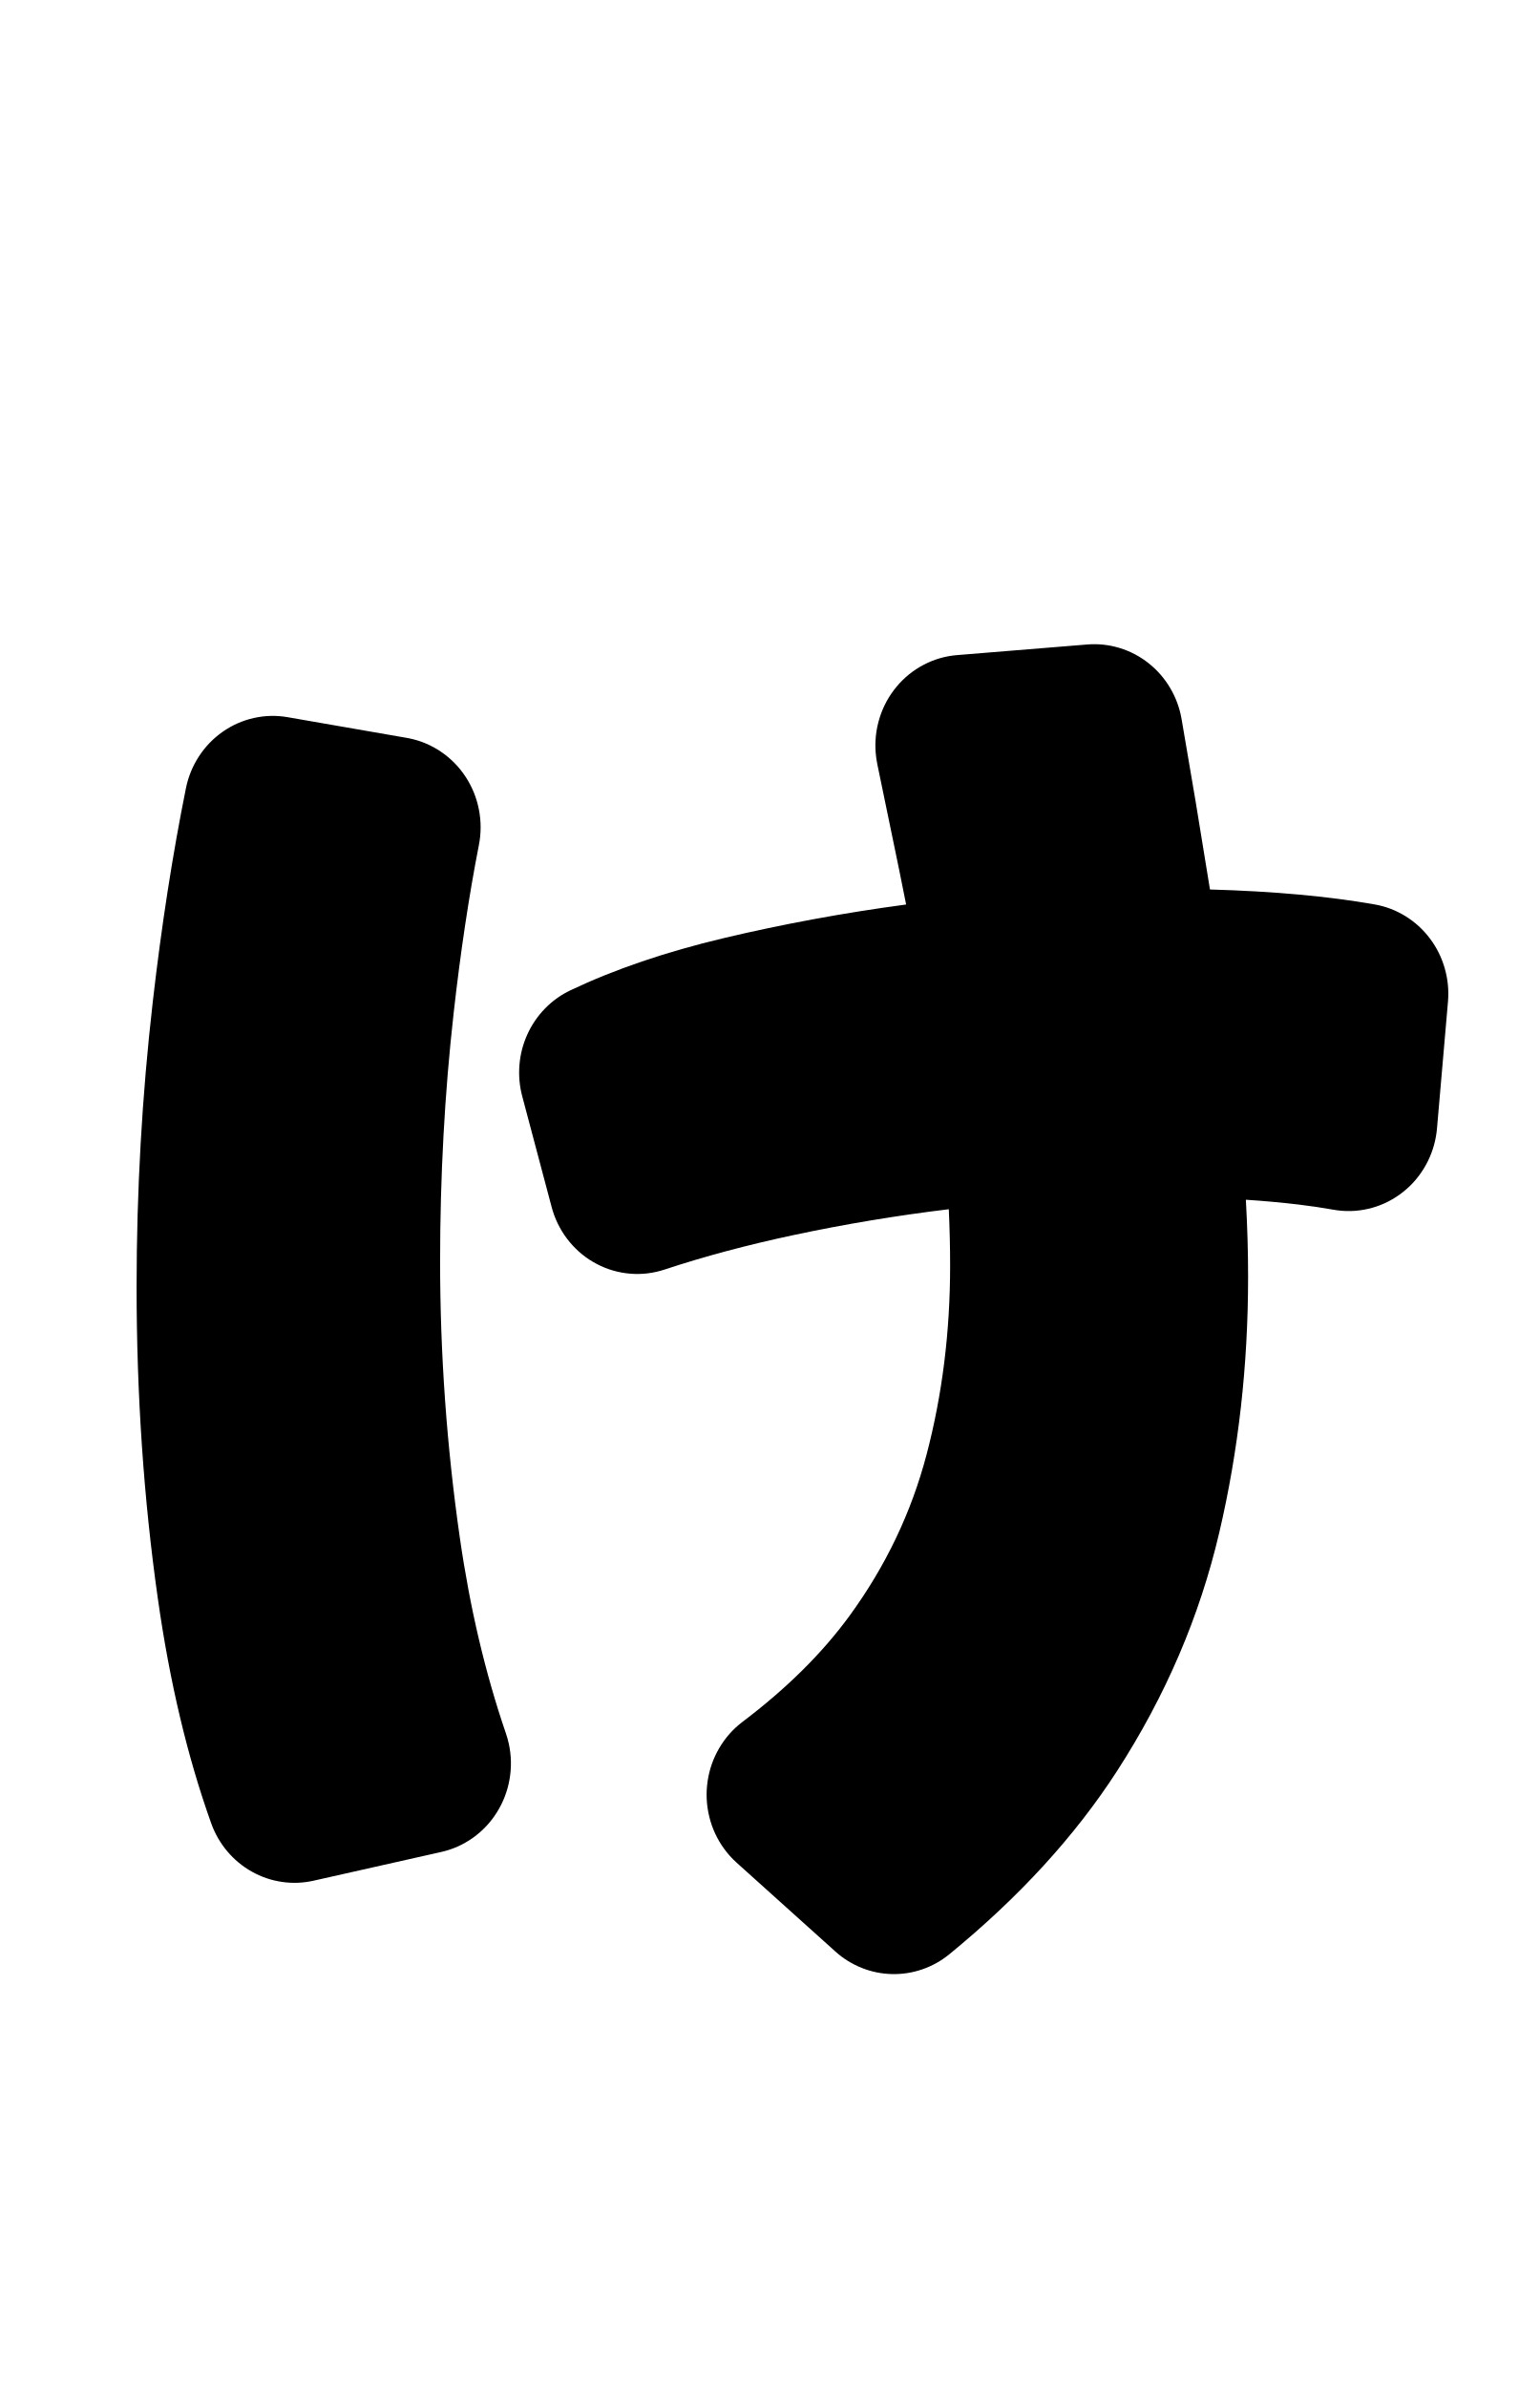
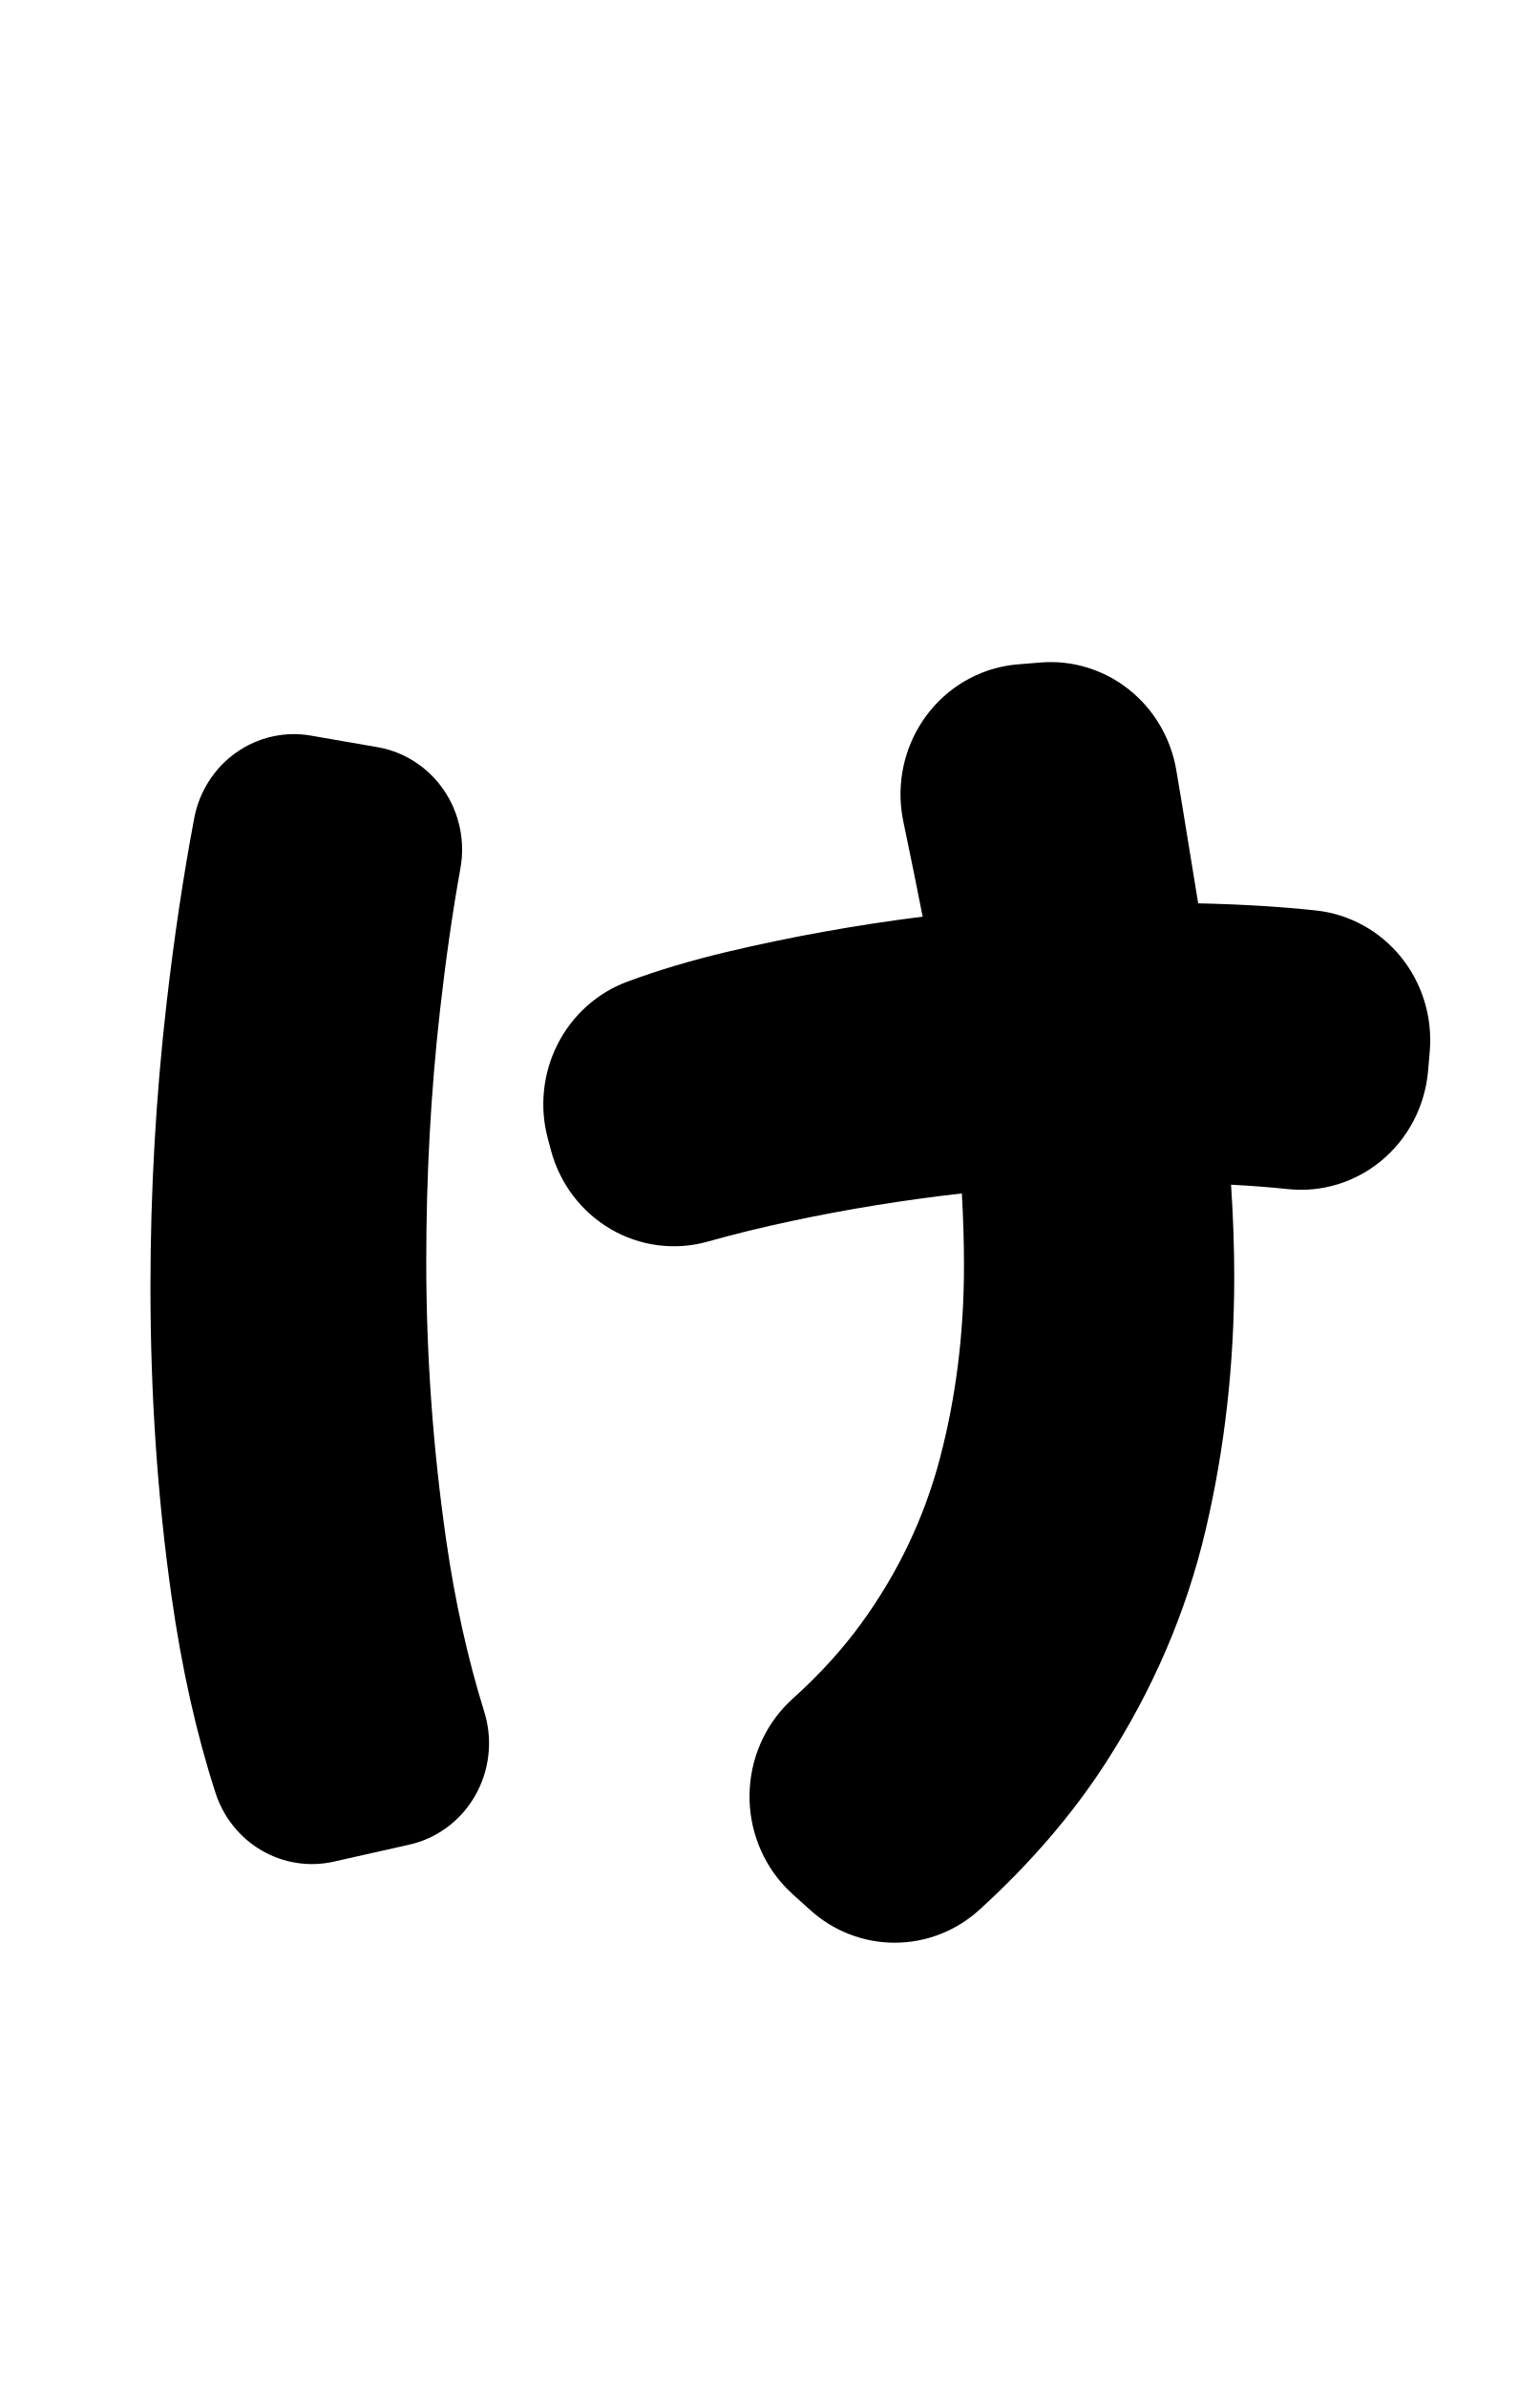
<svg xmlns="http://www.w3.org/2000/svg" viewBox="0 0 1000 1550">
  <g transform="translate(0 1200) scale(1 -1)">
-     <path d="M431.545 375.607Q470.247 388.403 515.407 398.02Q565.222 408.629 616.136 414.788Q617.0 395.998 617.0 378.12Q617.0 313.683 601.725 255.561Q586.866 199.023 551.704 150.818Q525.173 114.444 482.209 81.94Q473 74.973 467.099 64.933Q461.199 54.893 459.507 43.31Q457.814 31.726 460.587 20.363Q463.36 8.999 470.176 -0.415Q473.822 -5.451 478.423 -9.59L542.468 -67.202Q550.094 -74.063 559.556 -77.842Q569.018 -81.622 579.173 -81.864Q589.329 -82.107 598.953 -78.784Q608.577 -75.461 616.509 -68.973Q684.508 -13.348 725.484 50.117Q772.651 123.169 791.757 204.711Q810.5 284.701 810.5 370.76Q810.5 395.132 809.049 420.943Q826.6 419.8 842.94 417.864Q854.82 416.456 865.892 414.48Q877.178 412.467 888.36 415.021Q899.541 417.576 908.915 424.311Q918.289 431.045 924.428 440.934Q930.567 450.822 932.537 462.36Q932.956 464.81 933.17 467.287L940.295 549.484Q941.252 560.523 938.218 571.162Q935.183 581.801 928.572 590.584Q921.961 599.368 912.679 605.093Q903.397 610.819 892.714 612.703Q847.524 620.673 785.742 622.415L776.401 679.704L767.337 732.909Q765.49 743.749 759.939 753.175Q754.387 762.602 745.879 769.342Q737.372 776.083 727.057 779.229Q716.742 782.374 706.012 781.499L621.499 774.609Q610.078 773.678 599.875 768.35Q589.672 763.022 582.24 754.108Q574.808 745.194 571.279 734.052Q567.75 722.909 568.661 711.234Q568.956 707.45 569.724 703.735L578.867 659.534Q583.822 635.894 588.428 612.66Q527.612 604.513 470.042 590.844Q413.581 577.44 370.449 556.953Q361.207 552.564 354 545.199Q346.792 537.835 342.494 528.389Q338.196 518.944 337.329 508.565Q336.462 498.186 339.132 488.132L358.23 416.206Q361.231 404.903 368.236 395.634Q375.24 386.366 385.181 380.543Q395.122 374.72 406.486 373.229Q417.85 371.738 428.907 374.806Q430.235 375.174 431.545 375.607ZM203.627 -21.234 286.566 -2.571Q297.755 -0.054 307.151 6.65Q316.546 13.353 322.716 23.221Q328.887 33.09 330.893 44.621Q332.899 56.152 330.436 67.59Q329.689 71.062 328.538 74.417Q308.41 133.089 298.565 201.8Q285.8 290.891 285.8 380.88Q285.8 463.939 294.623 542.408Q301.303 601.811 310.984 651.248Q313.233 662.733 311.012 674.222Q308.79 685.712 302.437 695.458Q296.083 705.204 286.564 711.723Q277.046 718.242 265.811 720.54Q264.985 720.71 264.155 720.854L186.8 734.291Q175.764 736.208 164.83 733.761Q153.895 731.313 144.653 724.857Q135.411 718.401 129.206 708.877Q123.002 699.353 120.739 688.146Q107.734 623.74 99.234 549.697Q88.7 457.934 88.7 364.32Q88.7 259.29 102.479 162.101Q114.022 80.684 137.148 16.045Q140.741 6.005 147.556 -2.103Q154.372 -10.212 163.541 -15.353Q172.71 -20.495 183.061 -22.014Q193.413 -23.532 203.627 -21.234Z" />
+     <path d="M927.367 504.575 928.455 517.128Q929.167 525.34 928.315 533.538Q927.464 541.736 925.08 549.612Q922.697 557.487 918.872 564.745Q915.046 572.003 909.923 578.37Q904.799 584.736 898.57 589.973Q892.341 595.209 885.24 599.118Q878.14 603.027 870.435 605.462Q862.73 607.897 854.71 608.767Q820.367 612.489 778.087 613.404L767.505 678.305L763.895 699.771Q761.269 715.383 753.297 728.967Q745.326 742.551 733.088 752.269Q720.851 761.986 706.004 766.523Q691.157 771.059 675.71 769.799L660.993 768.6Q652.864 767.937 645.017 765.666Q637.171 763.395 629.908 759.602Q622.646 755.81 616.247 750.642Q609.848 745.474 604.558 739.13Q599.268 732.785 595.291 725.507Q591.313 718.23 588.801 710.298Q586.289 702.367 585.339 694.088Q584.389 685.808 585.038 677.498Q585.47 671.957 586.608 666.52L587.694 661.332Q593.675 632.799 599.162 604.782Q533.752 596.526 472.078 581.883Q437.004 573.556 407.335 562.532Q392.699 557.094 380.996 546.592Q369.293 536.091 362.122 521.961Q354.951 507.83 353.292 492.003Q351.632 476.175 355.712 460.812L357.731 453.207Q359.867 445.162 363.498 437.697Q367.129 430.232 372.114 423.635Q377.099 417.038 383.248 411.562Q389.397 406.086 396.473 401.941Q403.548 397.796 411.279 395.142Q419.01 392.488 427.099 391.427Q435.187 390.366 443.323 390.938Q451.459 391.51 459.329 393.694L459.585 393.765Q485.367 401.02 513.571 407.027Q568.437 418.711 624.62 425.039Q626.0 400.859 626.0 378.12Q626.0 312.469 610.416 253.174Q595.11 194.935 558.92 145.319Q540.617 120.226 514.795 96.977Q508.675 91.467 503.725 84.843Q498.774 78.218 495.183 70.734Q491.592 63.249 489.498 55.192Q487.404 47.135 486.888 38.816Q486.372 30.496 487.454 22.234Q488.536 13.971 491.174 6.083Q493.812 -1.805 497.905 -9.016Q501.997 -16.226 507.388 -22.482Q510.869 -26.522 514.822 -30.079L526.297 -40.401Q537.687 -50.647 551.89 -56.099Q566.094 -61.551 581.265 -61.5Q596.437 -61.45 610.606 -55.904Q624.774 -50.358 636.099 -40.038Q685.65 5.122 717.973 55.185Q764.267 126.886 783.005 206.854Q801.5 285.787 801.5 370.76Q801.5 399.701 799.43 430.716Q818.578 429.735 836.376 427.854Q844.487 426.997 852.607 427.774Q860.726 428.551 868.542 430.932Q876.357 433.313 883.568 437.207Q890.779 441.101 897.107 446.358Q903.436 451.616 908.64 458.034Q913.844 464.453 917.723 471.785Q921.602 479.118 924.008 487.084Q926.413 495.049 927.251 503.341Q927.314 503.959 927.367 504.575ZM216.739 -8.863 265.794 2.175Q278.606 5.058 289.364 12.733Q300.121 20.408 307.186 31.708Q314.252 43.007 316.549 56.21Q318.846 69.413 316.026 82.509Q315.381 85.504 314.473 88.427Q298.219 140.734 289.66 200.467Q276.8 290.22 276.8 380.88Q276.8 464.466 285.682 543.459Q291.283 593.265 298.993 636.175Q301.363 649.365 298.614 662.477Q295.866 675.59 288.418 686.629Q280.97 697.669 269.957 704.954Q258.943 712.24 246.04 714.662Q245.61 714.743 245.175 714.819L201.916 722.333Q189.169 724.548 176.548 721.678Q163.927 718.808 153.3 711.28Q142.673 703.751 135.613 692.678Q128.554 681.604 126.107 668.626Q115.474 612.223 108.173 548.624Q97.7 457.396 97.7 364.32Q97.7 259.954 111.386 163.421Q121.341 93.208 139.955 35.775Q143.804 23.902 151.562 14.23Q159.321 4.558 169.957 -1.625Q180.593 -7.809 192.691 -9.681Q204.789 -11.552 216.739 -8.863Z" />
  </g>
</svg>
